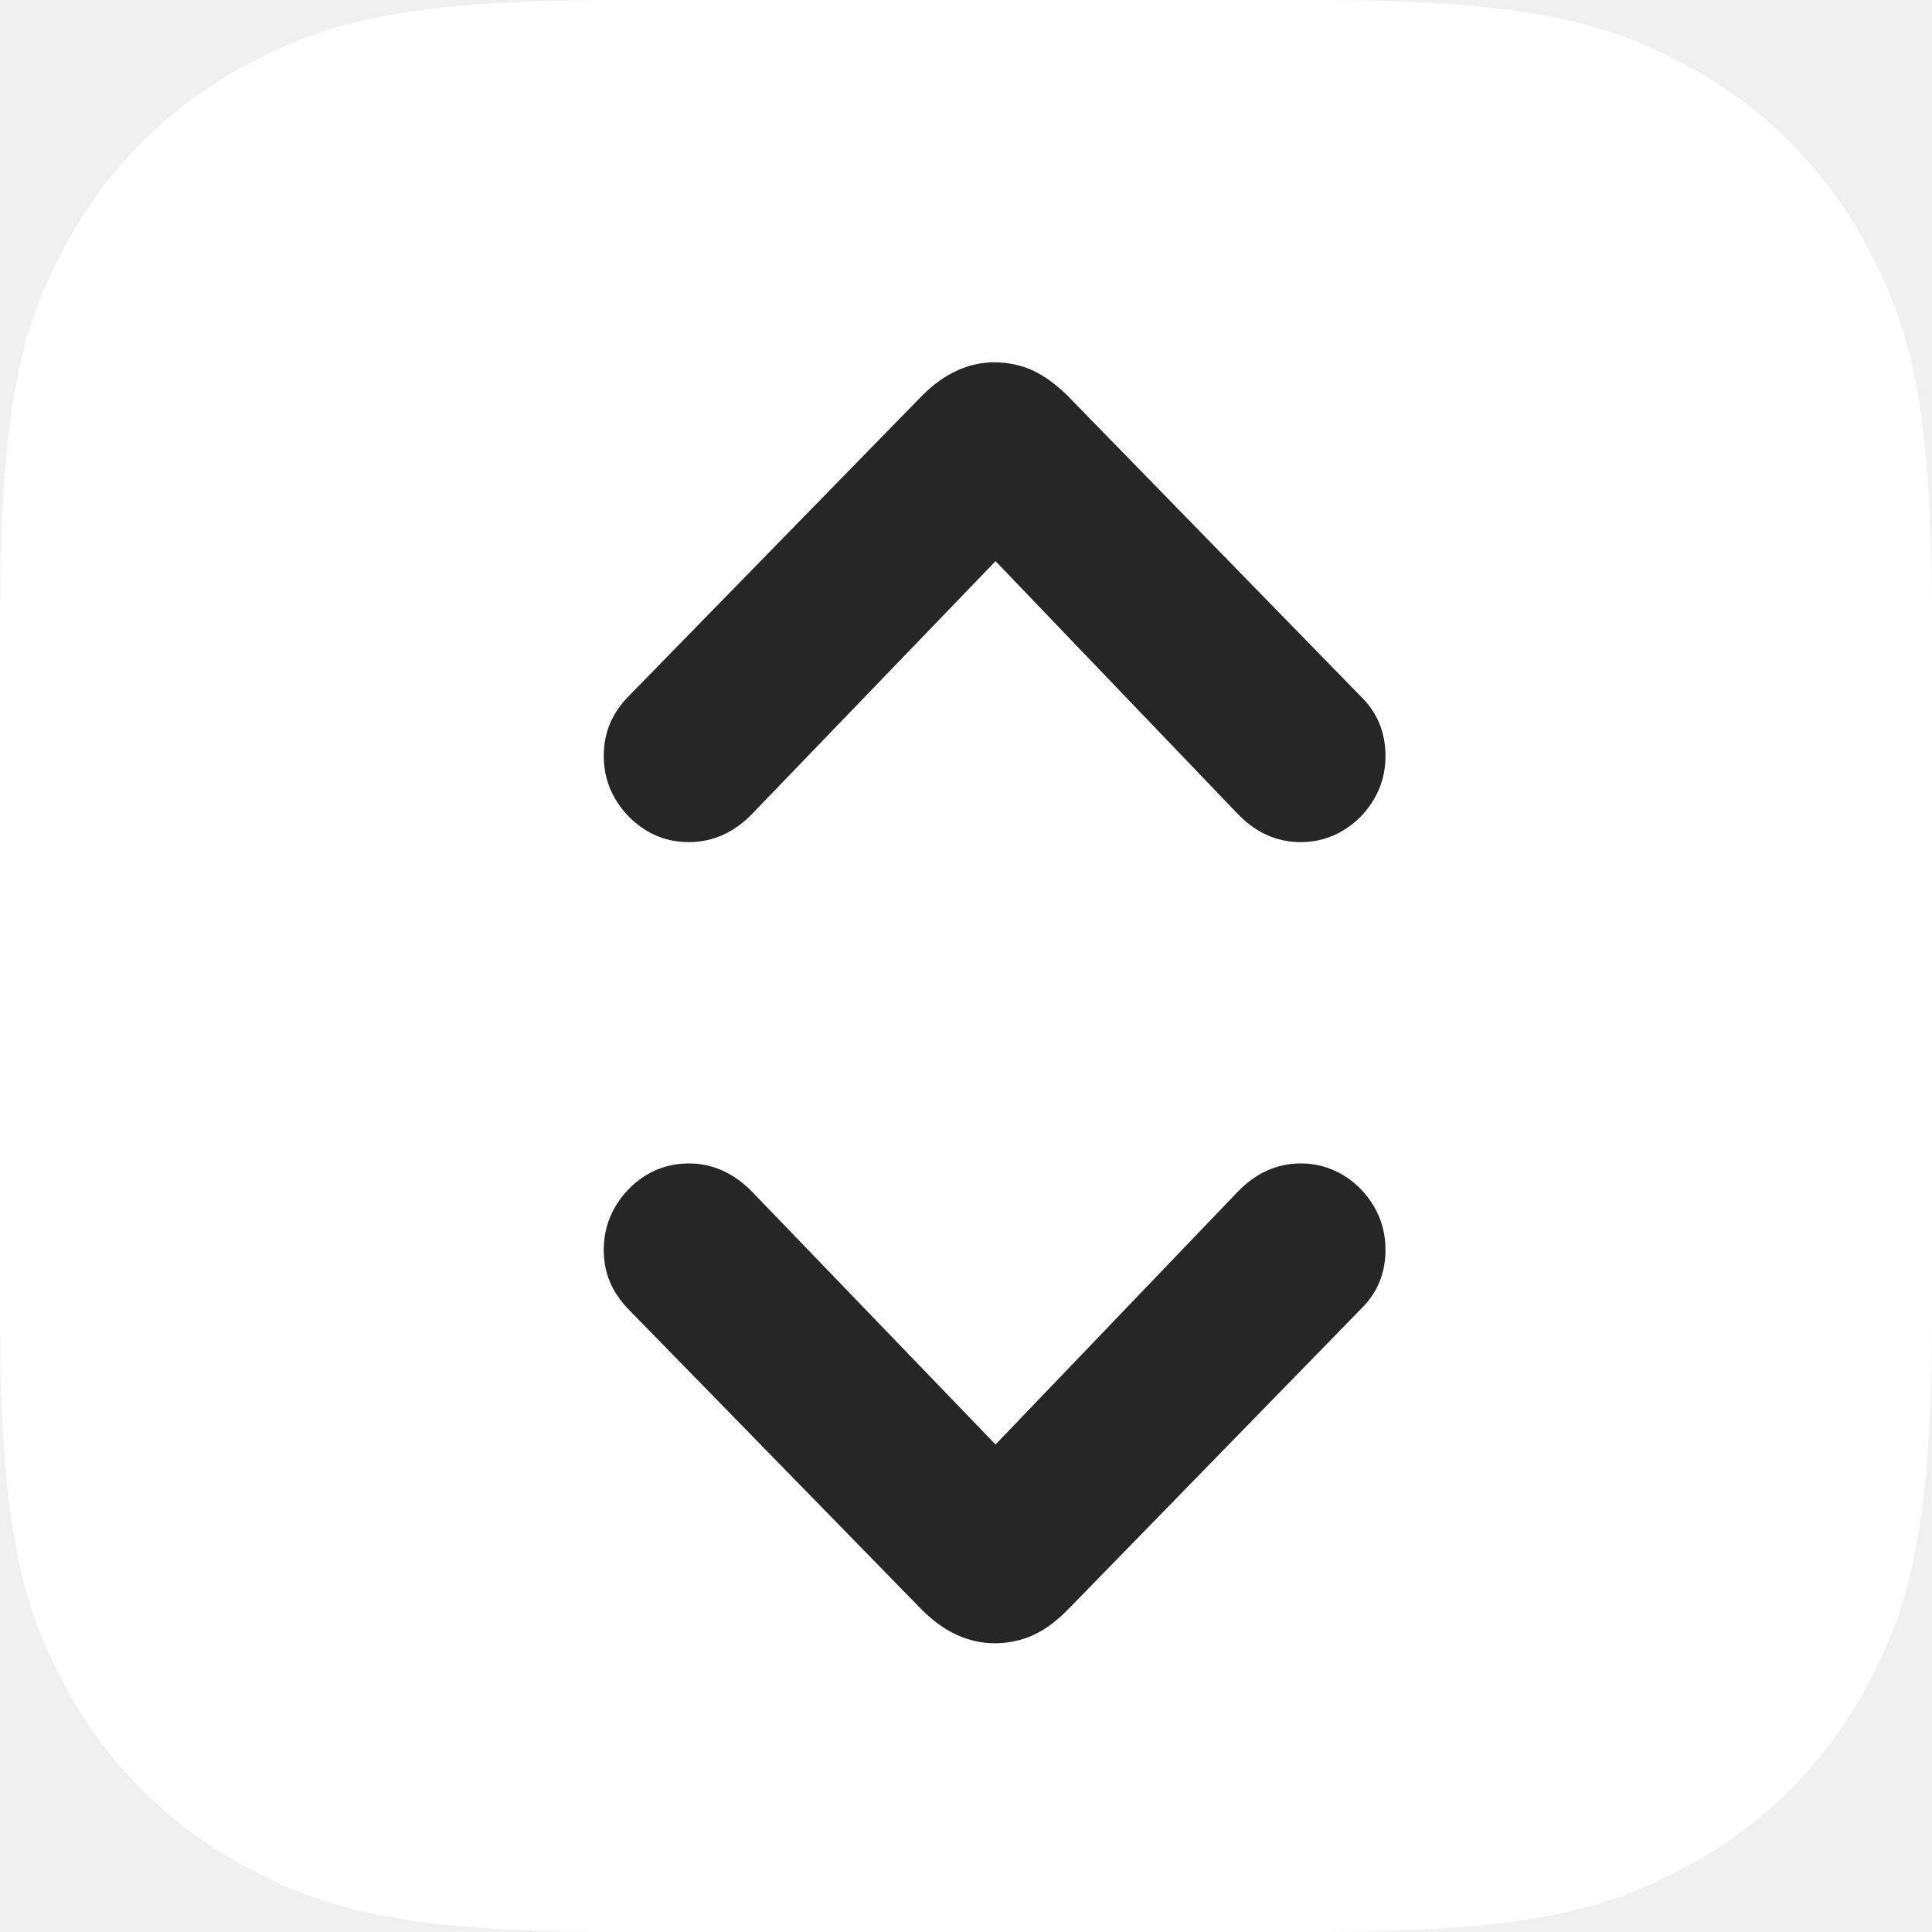
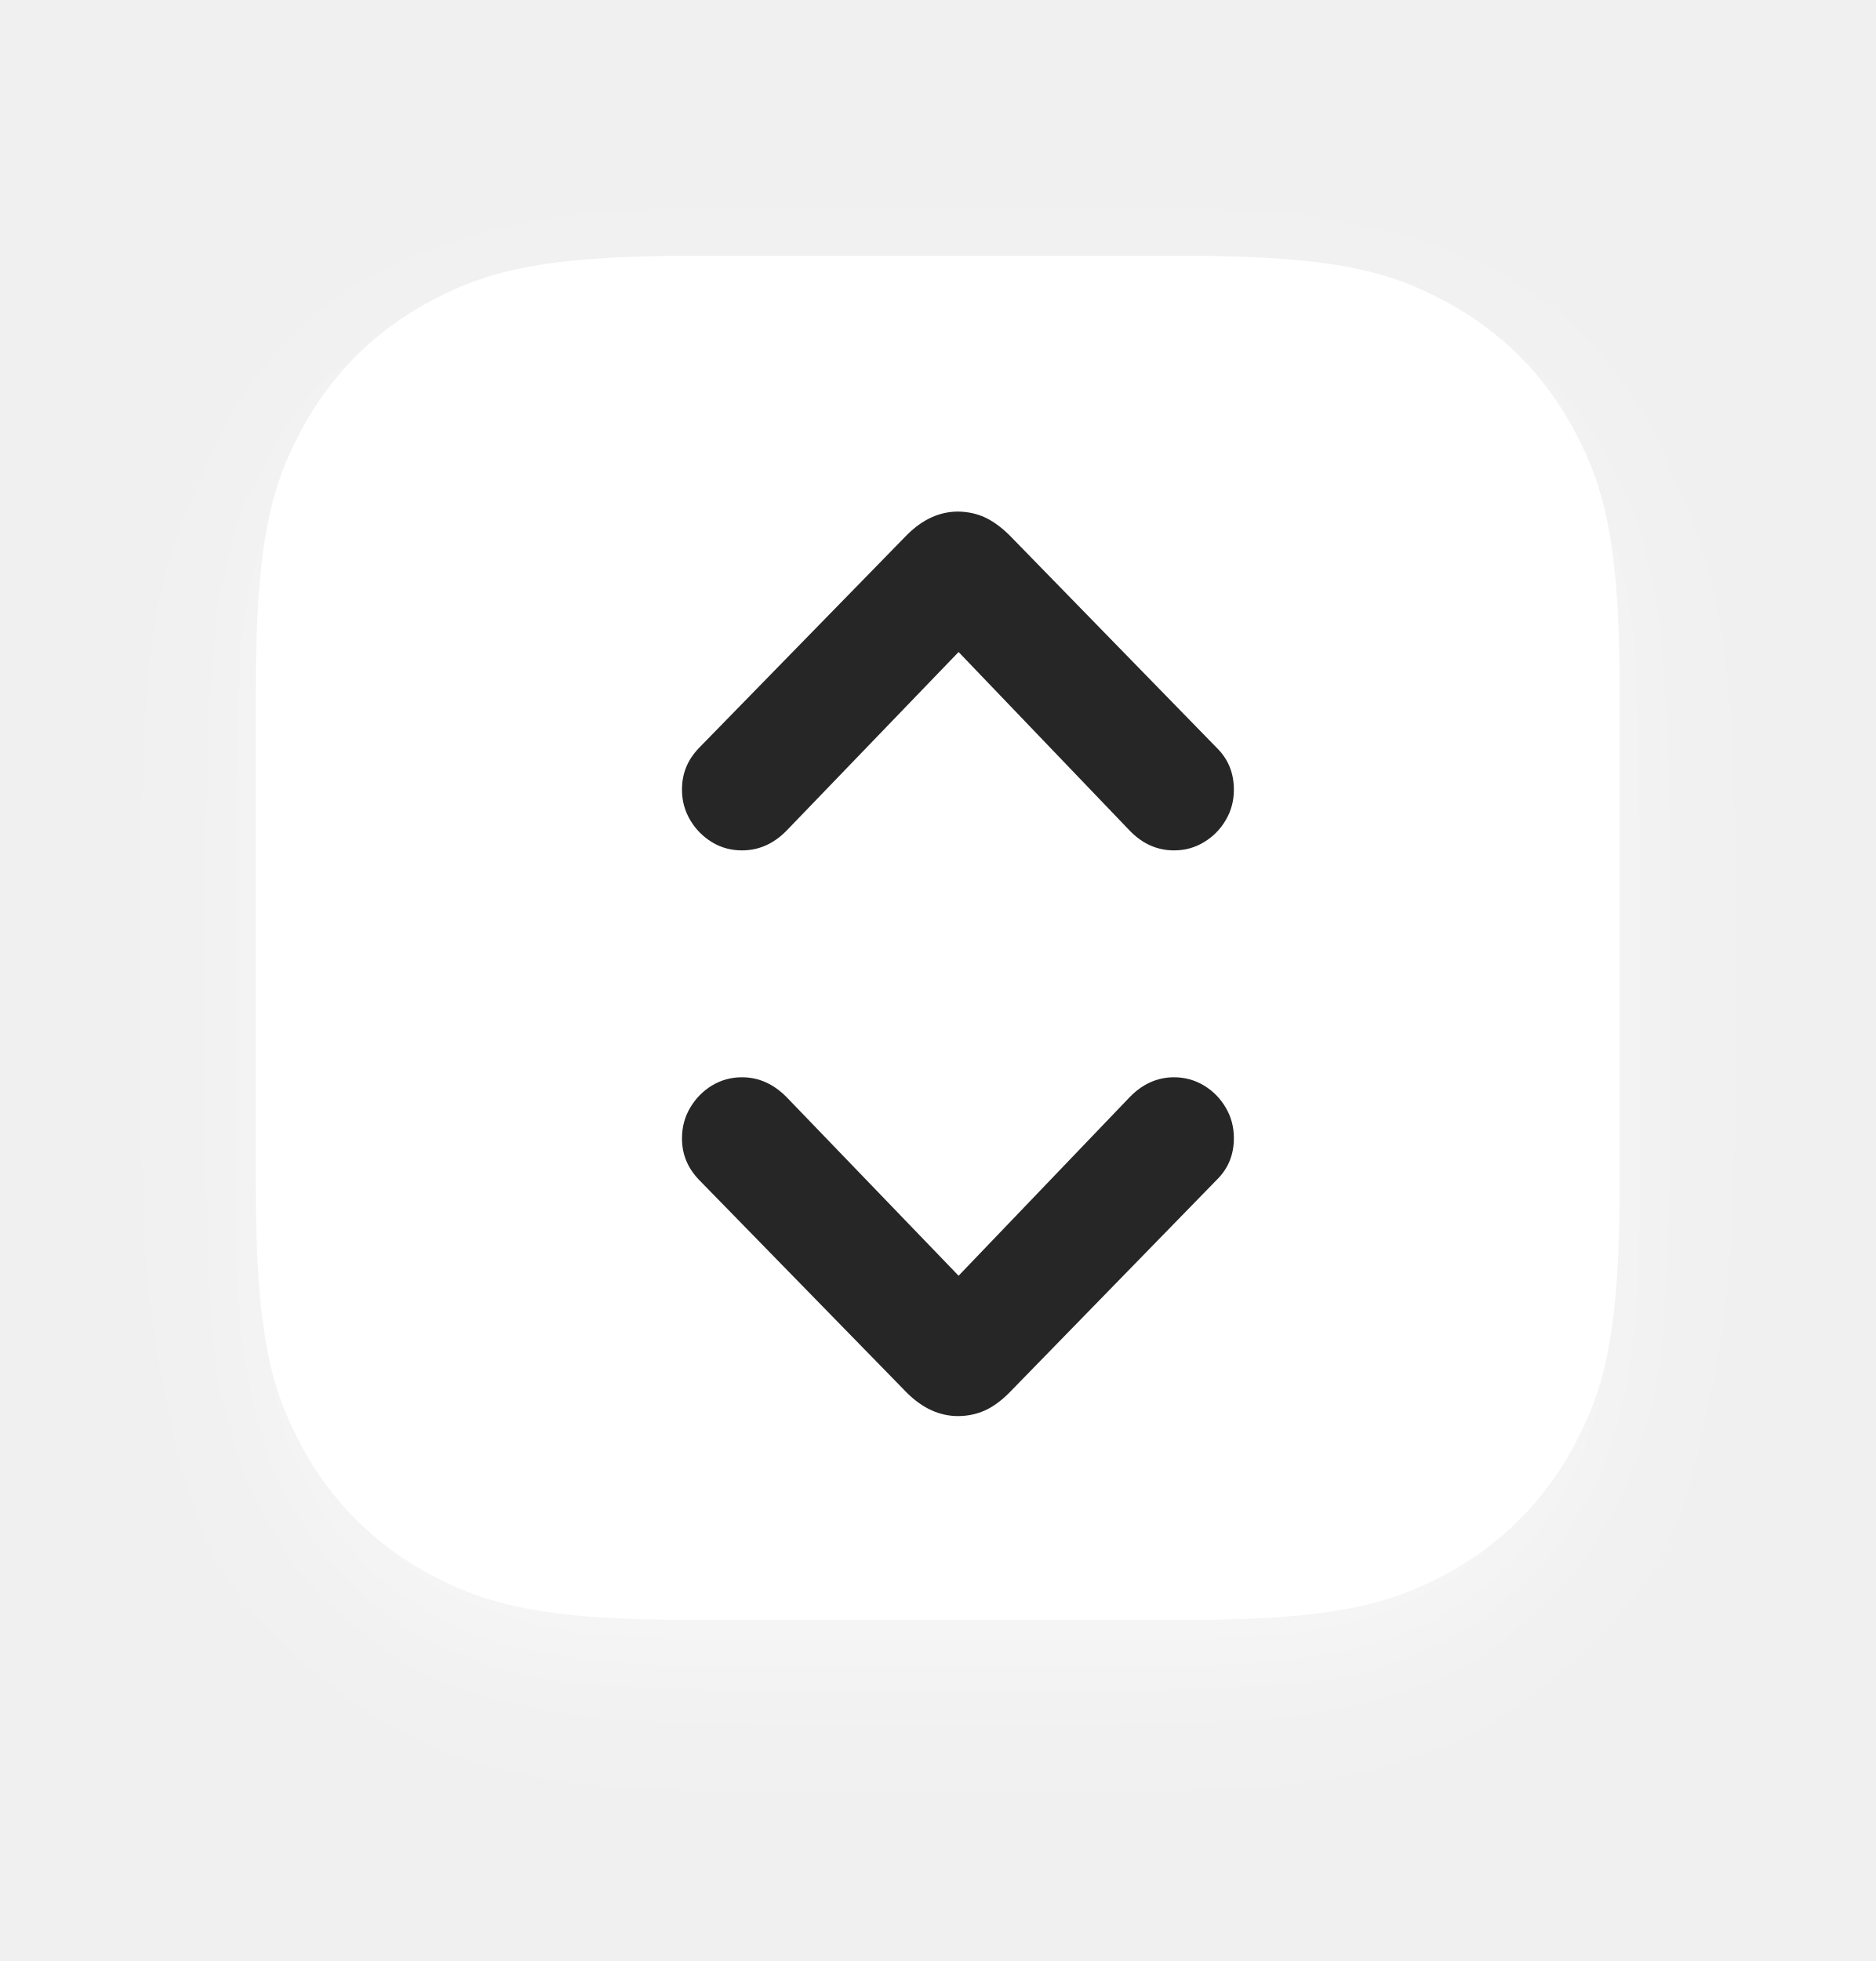
- <svg xmlns="http://www.w3.org/2000/svg" width="16px" height="16px" viewBox="0 0 16 16" version="1.1">
+ <svg xmlns="http://www.w3.org/2000/svg" xmlns:xlink="http://www.w3.org/1999/xlink" width="22px" height="23px" viewBox="0 0 22 23" version="1.1">
+   <defs>
+     <linearGradient x1="50%" y1="-2.48949813e-15%" x2="50%" y2="96.156%" id="linearGradient-1">
+       <stop stop-color="#FFFFFF" offset="0%" />
+       <stop stop-color="#FFFFFF" stop-opacity="0" offset="100%" />
+     </linearGradient>
+     <path d="M5.128,-2.07168062e-16 L10.872,2.07168062e-16 C12.655,-1.2037061e-16 13.302,0.186 13.954,0.534 C14.606,0.883 15.117,1.394 15.466,2.046 C15.814,2.698 16,3.345 16,5.128 L16,10.872 C16,12.655 15.814,13.302 15.466,13.954 C15.117,14.606 14.606,15.117 13.954,15.466 C13.302,15.814 12.655,16 10.872,16 L5.128,16 C3.345,16 2.698,15.814 2.046,15.466 C1.394,15.117 0.883,14.606 0.534,13.954 C0.186,13.302 8.02470732e-17,12.655 -1.38112041e-16,10.872 L1.38112041e-16,5.128 C-8.02470732e-17,3.345 0.186,2.698 0.534,2.046 C0.883,1.394 1.394,0.883 2.046,0.534 C2.698,0.186 3.345,1.2037061e-16 5.128,-2.07168062e-16 Z" id="path-2" />
+     <filter x="-29.7%" y="-26.6%" width="159.4%" height="159.4%" filterUnits="objectBoundingBox" id="filter-3">
+       <feOffset dx="0" dy="0.5" in="SourceAlpha" result="shadowOffsetOuter1" />
+       <feGaussianBlur stdDeviation="0.5" in="shadowOffsetOuter1" result="shadowBlurOuter1" />
+       <feColorMatrix values="0 0 0 0 1   0 0 0 0 1   0 0 0 0 1  0 0 0 0.24 0" type="matrix" in="shadowBlurOuter1" result="shadowMatrixOuter1" />
+       <feOffset dx="0" dy="1" in="SourceAlpha" result="shadowOffsetOuter2" />
+       <feGaussianBlur stdDeviation="1" in="shadowOffsetOuter2" result="shadowBlurOuter2" />
+       <feColorMatrix values="0 0 0 0 1   0 0 0 0 1   0 0 0 0 1  0 0 0 0.12 0" type="matrix" in="shadowBlurOuter2" result="shadowMatrixOuter2" />
+       <feOffset dx="0" dy="0.5" in="SourceAlpha" result="shadowOffsetOuter3" />
+       <feGaussianBlur stdDeviation="1.5" in="shadowOffsetOuter3" result="shadowBlurOuter3" />
+       <feColorMatrix values="0 0 0 0 1   0 0 0 0 1   0 0 0 0 1  0 0 0 0.12 0" type="matrix" in="shadowBlurOuter3" result="shadowMatrixOuter3" />
+       <feMerge>
+         <feMergeNode in="shadowMatrixOuter1" />
+         <feMergeNode in="shadowMatrixOuter2" />
+         <feMergeNode in="shadowMatrixOuter3" />
+       </feMerge>
+     </filter>
+   </defs>
  <g id="Components" stroke="none" stroke-width="1" fill="none" fill-rule="evenodd">
-     <g id="Components---Bars,-Controls,-Menus,-and-Lists" transform="translate(-667, -992)">
+     <g id="Components---Bars,-Controls,-Menus,-and-Lists" transform="translate(-664, -989)">
      <g id="Controls" transform="translate(20, 957)">
        <g id="Pop-Up-Button" transform="translate(599, 33)">
          <g id="Pop-Up-Button---Enabled-with-Color" transform="translate(1, 0)">
            <g id="PopUpButton---No-Color-Copy" transform="translate(47, 2)">
-               <path d="M5.128,-2.07168062e-16 L10.872,2.07168062e-16 C12.655,-1.2037061e-16 13.302,0.186 13.954,0.534 C14.606,0.883 15.117,1.394 15.466,2.046 C15.814,2.698 16,3.345 16,5.128 L16,10.872 C16,12.655 15.814,13.302 15.466,13.954 C15.117,14.606 14.606,15.117 13.954,15.466 C13.302,15.814 12.655,16 10.872,16 L5.128,16 C3.345,16 2.698,15.814 2.046,15.466 C1.394,15.117 0.883,14.606 0.534,13.954 C0.186,13.302 8.02470732e-17,12.655 -1.38112041e-16,10.872 L1.38112041e-16,5.128 C-8.02470732e-17,3.345 0.186,2.698 0.534,2.046 C0.883,1.394 1.394,0.883 2.046,0.534 C2.698,0.186 3.345,1.2037061e-16 5.128,-2.07168062e-16 Z" id="BG" fill="#FFFFFF" />
+               <g id="BG">
+                 <use fill="black" fill-opacity="1" filter="url(#filter-3)" xlink:href="#path-2" />
+                 <use fill="#FFFFFF" fill-rule="evenodd" xlink:href="#path-2" />
+                 <use fill-opacity="0.17" fill="url(#linearGradient-1)" fill-rule="evenodd" style="mix-blend-mode: lighten;" xlink:href="#path-2" />
+               </g>
              <path d="M8.24,13.609 C8.355,13.608 8.46,13.585 8.555,13.542 C8.65,13.499 8.744,13.43 8.839,13.335 L11.277,10.834 C11.409,10.703 11.474,10.541 11.474,10.35 C11.474,10.22 11.443,10.1 11.379,9.992 C11.316,9.884 11.231,9.797 11.124,9.732 C11.017,9.668 10.9,9.635 10.773,9.635 C10.575,9.635 10.4,9.714 10.249,9.871 L8.139,12.073 L8.351,12.073 L6.23,9.871 C6.076,9.714 5.901,9.635 5.704,9.635 C5.575,9.635 5.457,9.668 5.351,9.732 C5.245,9.797 5.16,9.884 5.096,9.992 C5.032,10.1 5,10.22 5,10.35 C5,10.444 5.016,10.531 5.049,10.611 C5.081,10.69 5.131,10.765 5.197,10.835 L7.638,13.335 C7.822,13.518 8.023,13.609 8.24,13.609 Z M5.197,5.775 L7.638,3.275 C7.821,3.092 8.021,3 8.24,3 C8.355,3.002 8.46,3.025 8.555,3.069 C8.65,3.114 8.744,3.182 8.839,3.275 L11.277,5.775 C11.409,5.906 11.474,6.069 11.474,6.262 C11.474,6.391 11.443,6.51 11.379,6.618 C11.316,6.726 11.231,6.812 11.124,6.877 C11.017,6.942 10.9,6.974 10.773,6.974 C10.573,6.974 10.399,6.896 10.249,6.739 L8.139,4.537 L8.351,4.537 L6.23,6.739 C6.078,6.896 5.902,6.974 5.704,6.974 C5.575,6.974 5.457,6.942 5.351,6.877 C5.245,6.812 5.16,6.726 5.096,6.618 C5.032,6.51 5,6.391 5,6.262 C5,6.167 5.016,6.079 5.049,5.999 C5.081,5.919 5.131,5.845 5.197,5.775 Z" id="arrow-control-icon-copy" fill-opacity="0.85" fill="#000000" fill-rule="nonzero" />
            </g>
          </g>
        </g>
      </g>
    </g>
  </g>
</svg>
